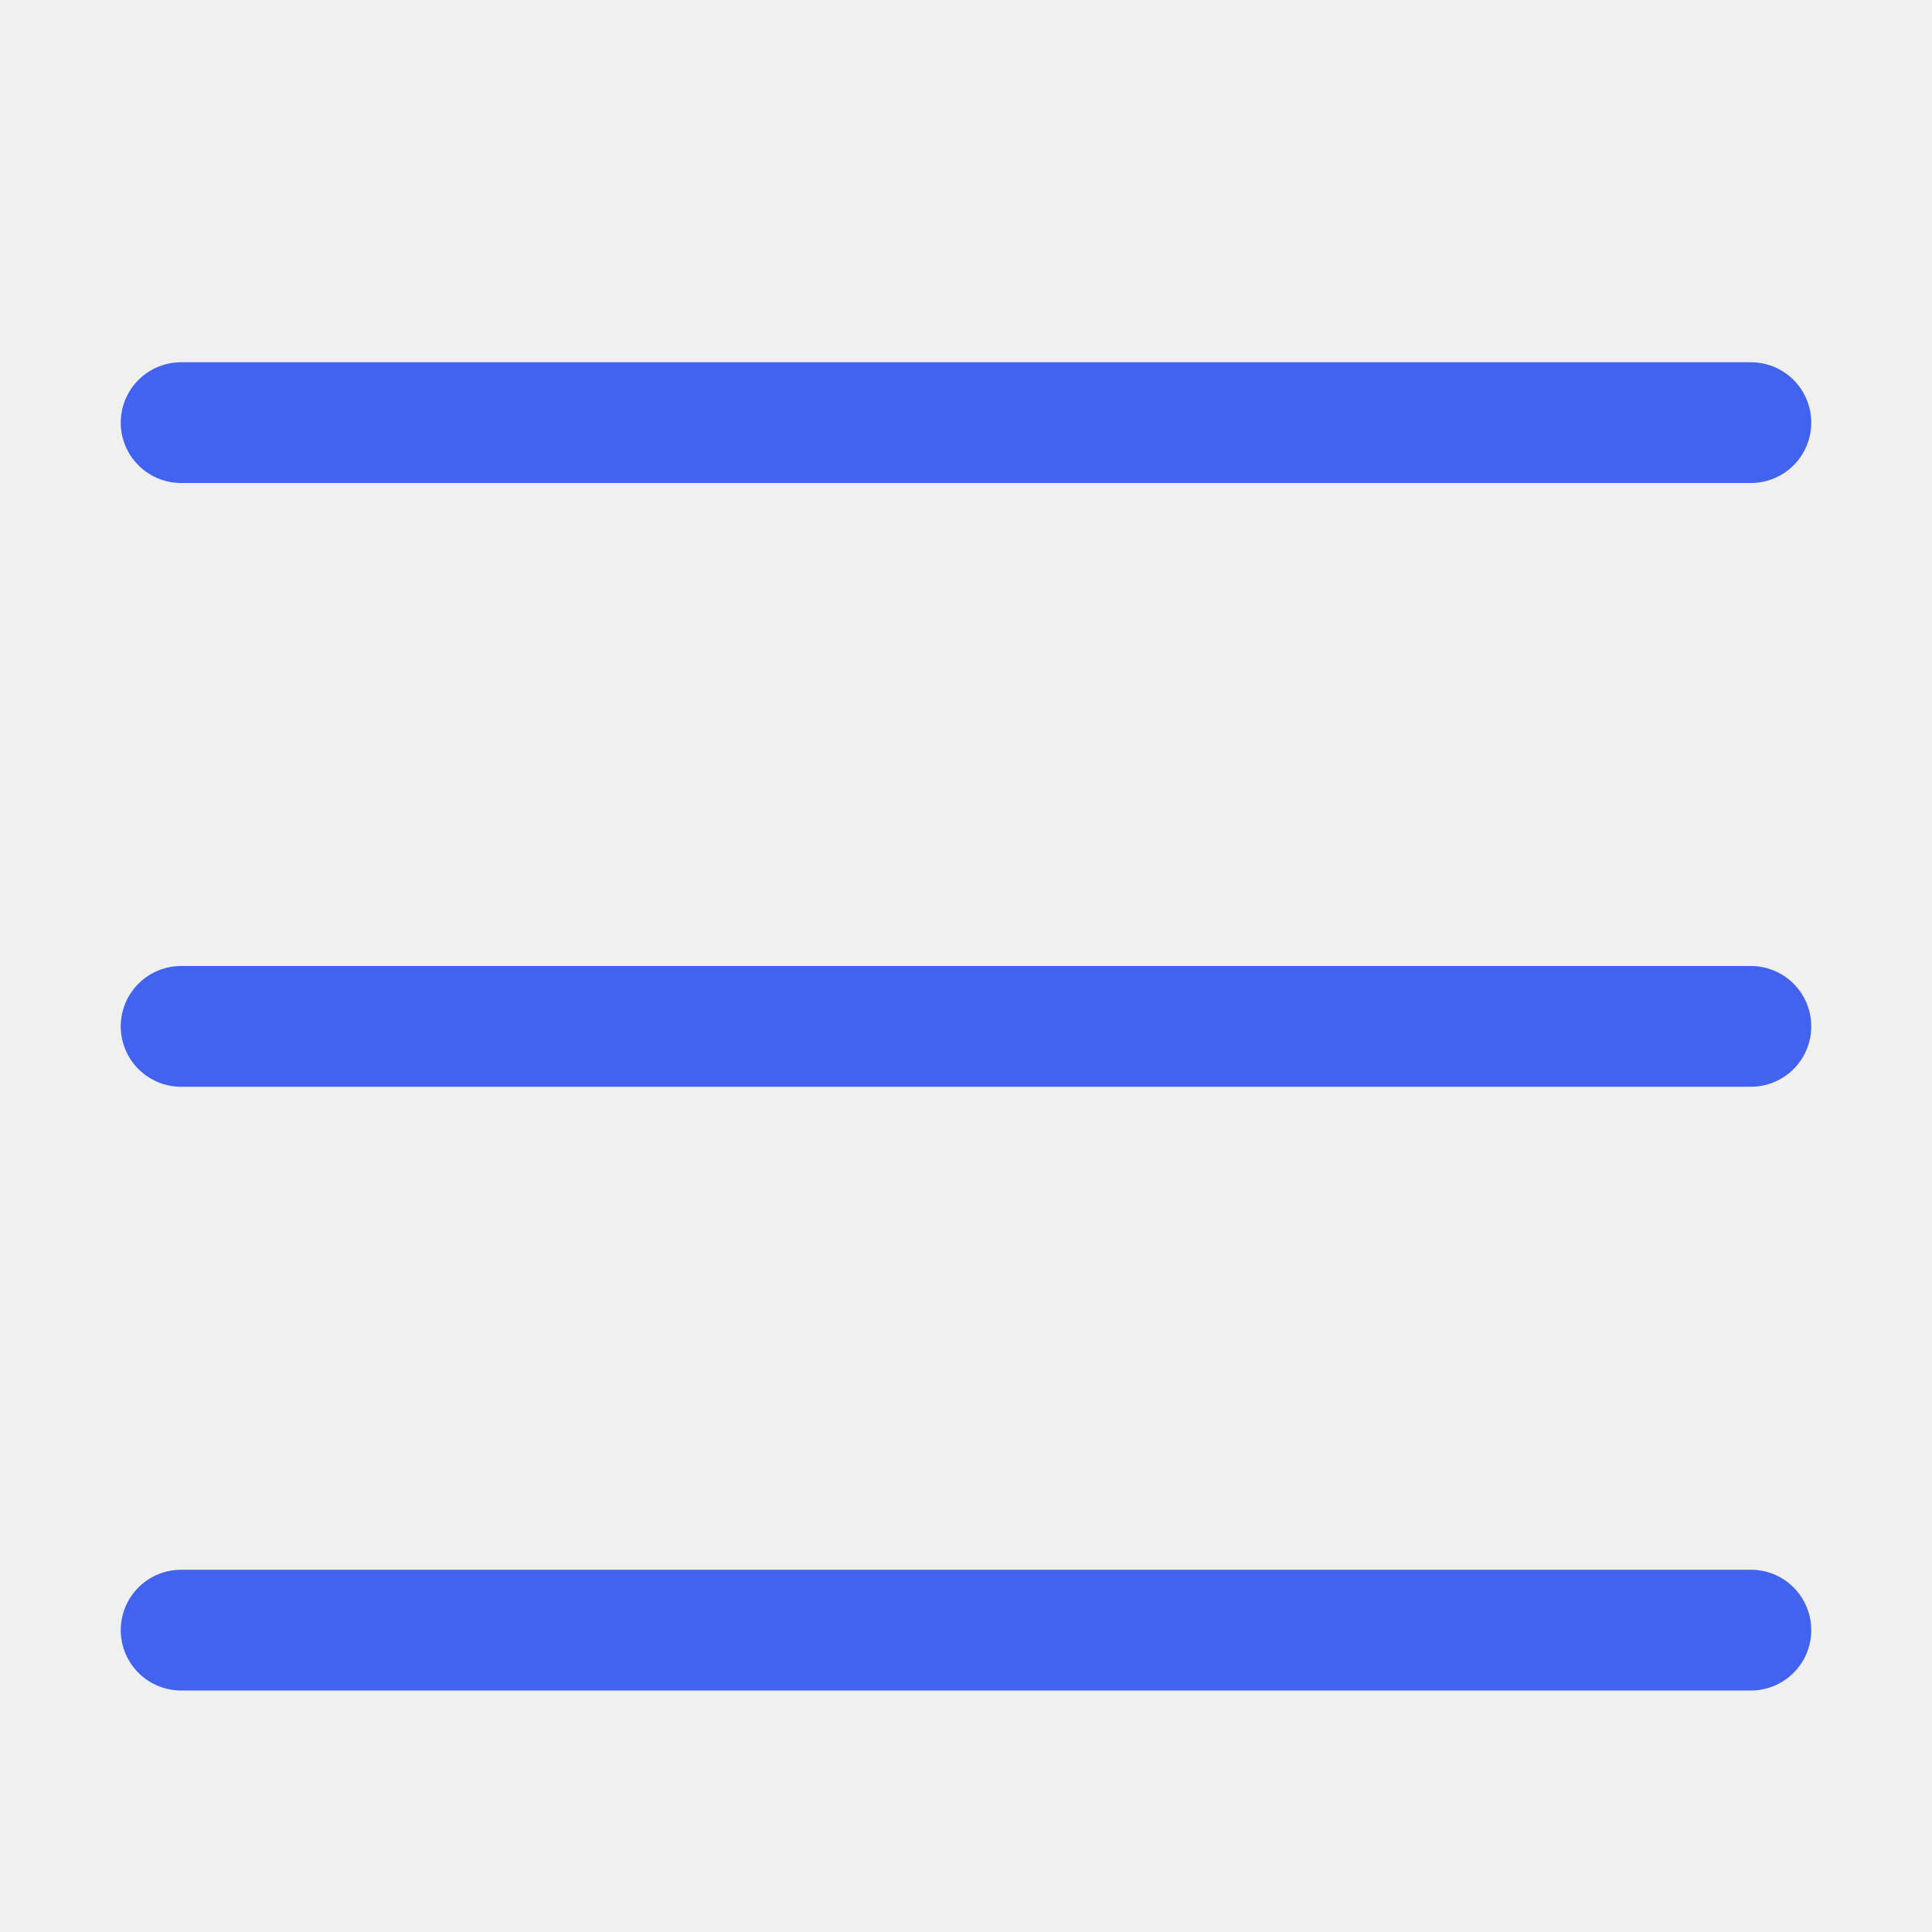
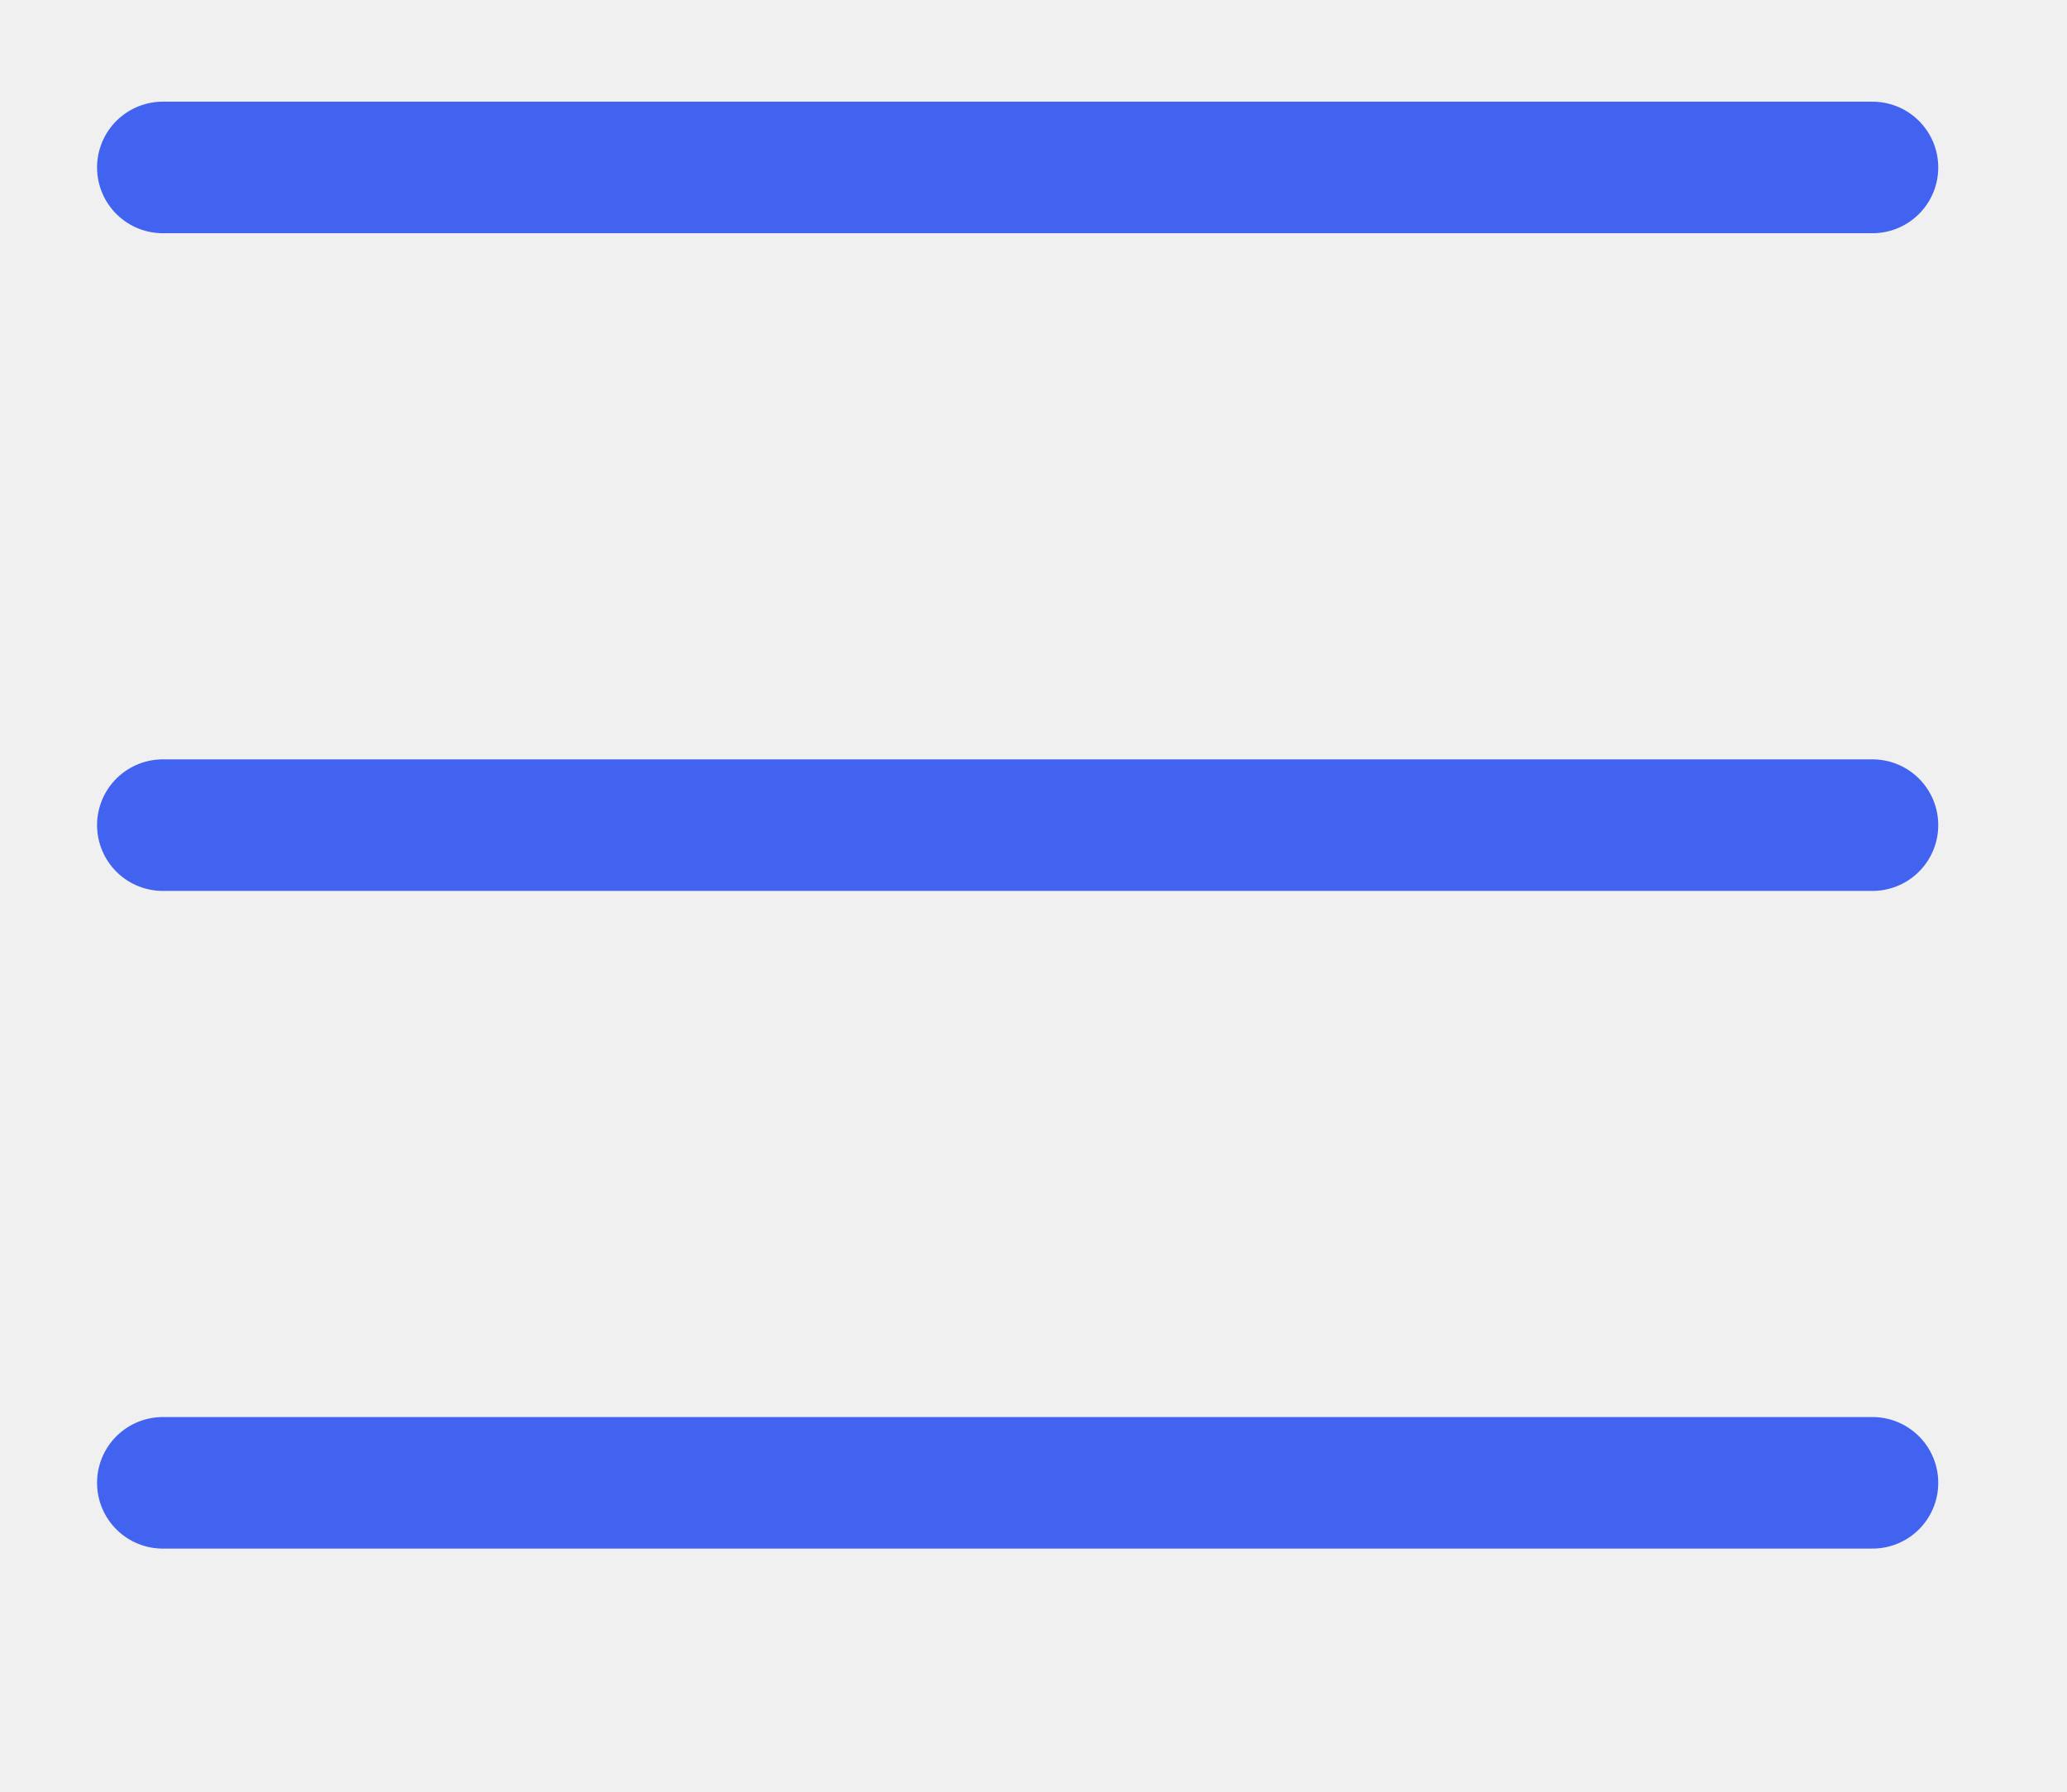
- <svg xmlns="http://www.w3.org/2000/svg" viewBox="48 272 16 16" width="16px" height="16px">
+ <svg xmlns="http://www.w3.org/2000/svg" viewBox="-51.738 290.227 15.717 13.622" width="15.717px" height="13.622px" style="enable-background:new 0 0 400 1000;">
  <defs>
-     <style>.cls-1,.cls-100,.cls-101,.cls-103,.cls-104,.cls-109,.cls-117,.cls-118,.cls-126,.cls-133,.cls-134,.cls-137,.cls-149,.cls-152,.cls-153,.cls-154,.cls-156,.cls-157,.cls-158,.cls-165,.cls-17,.cls-18,.cls-19,.cls-20,.cls-22,.cls-23,.cls-27,.cls-28,.cls-29,.cls-3,.cls-30,.cls-31,.cls-37,.cls-38,.cls-4,.cls-40,.cls-41,.cls-42,.cls-45,.cls-46,.cls-47,.cls-5,.cls-66,.cls-67,.cls-68,.cls-7,.cls-83,.cls-87,.cls-9,.cls-92,.cls-93,.cls-97,.cls-99{fill:none;}.cls-127,.cls-166,.cls-2,.cls-33,.cls-91{fill:#4262F0;}.cls-100,.cls-11,.cls-125,.cls-127,.cls-134,.cls-137,.cls-138,.cls-148,.cls-166,.cls-2,.cls-40,.cls-41,.cls-87,.cls-91{stroke:#4262F0;}.cls-10,.cls-100,.cls-101,.cls-103,.cls-104,.cls-107,.cls-109,.cls-11,.cls-12,.cls-126,.cls-13,.cls-132,.cls-148,.cls-157,.cls-158,.cls-16,.cls-166,.cls-171,.cls-19,.cls-2,.cls-20,.cls-27,.cls-28,.cls-29,.cls-37,.cls-38,.cls-4,.cls-41,.cls-43,.cls-44,.cls-45,.cls-66,.cls-67,.cls-68,.cls-7,.cls-81,.cls-84,.cls-85,.cls-87,.cls-92,.cls-93,.cls-94,.cls-95,.cls-96,.cls-99{stroke-miterlimit:10;}.cls-110,.cls-133,.cls-153,.cls-27,.cls-3,.cls-84{stroke:#fff;}.cls-103,.cls-104,.cls-105,.cls-107,.cls-108,.cls-110,.cls-117,.cls-118,.cls-119,.cls-120,.cls-121,.cls-122,.cls-123,.cls-124,.cls-125,.cls-127,.cls-128,.cls-129,.cls-133,.cls-135,.cls-136,.cls-137,.cls-138,.cls-149,.cls-150,.cls-152,.cls-153,.cls-154,.cls-155,.cls-156,.cls-158,.cls-159,.cls-17,.cls-18,.cls-19,.cls-20,.cls-22,.cls-24,.cls-25,.cls-27,.cls-29,.cls-3,.cls-31,.cls-37,.cls-39,.cls-40,.cls-41,.cls-42,.cls-46,.cls-5,.cls-64,.cls-66,.cls-68,.cls-7,.cls-83,.cls-85,.cls-88,.cls-89,.cls-90,.cls-91,.cls-92,.cls-93,.cls-96,.cls-97,.cls-99{stroke-linecap:round;}.cls-105,.cls-108,.cls-110,.cls-117,.cls-118,.cls-119,.cls-120,.cls-121,.cls-122,.cls-123,.cls-124,.cls-125,.cls-127,.cls-128,.cls-129,.cls-133,.cls-134,.cls-135,.cls-136,.cls-137,.cls-138,.cls-149,.cls-150,.cls-153,.cls-154,.cls-155,.cls-159,.cls-165,.cls-17,.cls-18,.cls-22,.cls-23,.cls-24,.cls-25,.cls-3,.cls-30,.cls-31,.cls-35,.cls-39,.cls-40,.cls-42,.cls-46,.cls-47,.cls-5,.cls-64,.cls-83,.cls-88,.cls-89,.cls-90,.cls-91,.cls-97{stroke-linejoin:round;}.cls-10,.cls-108,.cls-150,.cls-154,.cls-157,.cls-158,.cls-16,.cls-23,.cls-25,.cls-28,.cls-29,.cls-30,.cls-31,.cls-35,.cls-39,.cls-4,.cls-47,.cls-5,.cls-7,.cls-85{stroke:#4262F0;}.cls-24,.cls-6{fill:#7c869c;}.cls-108,.cls-150,.cls-16,.cls-163,.cls-25,.cls-8,.cls-85{fill:#4262F0;}.cls-148,.cls-21,.cls-86,.cls-9{opacity:0;}.cls-10,.cls-11,.cls-110,.cls-111,.cls-12,.cls-135,.cls-136,.cls-138,.cls-14,.cls-148,.cls-161,.cls-21,.cls-35,.cls-39,.cls-44,.cls-64,.cls-84,.cls-86,.cls-88,.cls-94{fill:#fff;}.cls-101,.cls-12,.cls-13,.cls-159,.cls-17,.cls-19,.cls-42,.cls-67,.cls-68,.cls-88,.cls-89{stroke:#31b491;}.cls-13,.cls-15,.cls-159,.cls-89{fill:#31b491;}.cls-100,.cls-103,.cls-104,.cls-105,.cls-159,.cls-17,.cls-18,.cls-28,.cls-29,.cls-30,.cls-31,.cls-67,.cls-68,.cls-93,.cls-95,.cls-96{stroke-width:2px;}.cls-18,.cls-45,.cls-46,.cls-81,.cls-92,.cls-93{stroke:#f07d42;}.cls-156,.cls-165,.cls-171,.cls-20,.cls-38,.cls-43,.cls-83,.cls-94{stroke:#ec4243;}.cls-107,.cls-132,.cls-22,.cls-90,.cls-99{stroke:#1f2229;}.cls-23{stroke-linecap:square;}.cls-24,.cls-64{stroke:#7c869c;}.cls-171,.cls-26,.cls-43{fill:#ec4243;}.cls-32,.cls-81{fill:#f07d42;}.cls-105,.cls-120,.cls-34{fill:#99a1b2;}.cls-36{clip-path:url(#clip-path);}.cls-104,.cls-37,.cls-44{stroke:#d3d7de;}.cls-48{fill:#ec1c24;}.cls-49{fill:#0057a7;}.cls-50{fill:#006838;}.cls-51{fill:#f48120;}.cls-52{fill:url(#linear-gradient);}.cls-53{fill:url(#linear-gradient-2);}.cls-54{fill:url(#linear-gradient-3);}.cls-55{fill:url(#linear-gradient-4);}.cls-56{fill:url(#linear-gradient-5);}.cls-57{fill:url(#linear-gradient-6);}.cls-58{fill:url(#linear-gradient-7);}.cls-59{fill:url(#linear-gradient-8);}.cls-60{fill:url(#linear-gradient-9);}.cls-61{fill:url(#linear-gradient-10);}.cls-62{fill:url(#linear-gradient-11);}.cls-63{fill:url(#linear-gradient-12);}.cls-65{clip-path:url(#clip-path-2);}.cls-103,.cls-105,.cls-117,.cls-120,.cls-66{stroke:#99a1b2;}.cls-69{fill:#e64a19;}.cls-70{fill:#5a2479;}.cls-71{fill:#8034ad;}.cls-72{fill:#f2f2f2;}.cls-73{fill:#f14336;}.cls-74{fill:#d32e2a;}.cls-75{fill:#ffd15c;}.cls-76{fill:#f8b64c;}.cls-77{fill:#40596b;}.cls-78{fill:#cdd6e0;}.cls-79{fill:#ff7058;}.cls-80{fill:#b8642f;}.cls-82{fill:#d3d7de;}.cls-111,.cls-86{fill-opacity:0;}.cls-107,.cls-132,.cls-90{fill:#1f2229;}.cls-132,.cls-90{opacity:0.6;}.cls-155,.cls-95,.cls-96{fill:#636c83;}.cls-135,.cls-136,.cls-155,.cls-95,.cls-96{stroke:#636c83;}.cls-97{stroke:#892320;}.cls-98{fill:#e9b449;}.cls-102{fill:#337eff;}.cls-106{clip-path:url(#clip-path-3);}.cls-107{opacity:0.4;}.cls-108,.cls-127{stroke-width:0.5px;}.cls-109{stroke:#000;}.cls-112{fill:#e2e4e9;}.cls-113,.cls-119,.cls-121{fill:#c5c9d3;}.cls-114,.cls-124,.cls-125{fill:#5a76f2;}.cls-115,.cls-122{fill:#899df5;}.cls-116,.cls-123{fill:#b8c4f9;}.cls-118,.cls-124{stroke:#5a76f2;}.cls-119{stroke:#bdbdbd;}.cls-121{stroke:#c5c9d3;}.cls-122{stroke:#899df5;}.cls-123{stroke:#b8c4f9;}.cls-126{stroke:#757575;}.cls-128{fill:#2b4eee;stroke:#2b4eee;}.cls-129{fill:#133bec;stroke:#133bec;}.cls-130{fill:#6442f0;}.cls-131{fill:#295394;}.cls-133{stroke-width:4px;}.cls-136,.cls-137,.cls-149,.cls-150,.cls-152,.cls-153,.cls-154,.cls-155,.cls-156,.cls-157,.cls-158{stroke-width:1.5px;}.cls-139{fill:url(#linear-gradient-13);}.cls-140{fill:url(#linear-gradient-14);}.cls-141{fill:url(#linear-gradient-15);}.cls-142{fill:url(#linear-gradient-16);}.cls-143{fill:url(#linear-gradient-17);}.cls-144{fill:url(#linear-gradient-18);}.cls-145{fill:url(#linear-gradient-19);}.cls-146{fill:#2680eb;}.cls-147{fill:red;}.cls-148,.cls-166,.cls-171{stroke-width:0;}.cls-149,.cls-152{stroke:#424857;}.cls-151{fill:#424857;}.cls-160{fill:url(#linear-gradient-20);}.cls-161,.cls-163{fill-rule:evenodd;}.cls-162{fill:#0077b5;}.cls-164{fill:url(#linear-gradient-21);}.cls-167{fill:#1ab6ff;}.cls-168{fill:#207245;}.cls-169{fill:#cb4424;}.cls-170{fill:#c50606;}</style>
+     <style>.cls-1,.cls-100,.cls-101,.cls-103,.cls-104,.cls-109,.cls-117,.cls-118,.cls-126,.cls-133,.cls-134,.cls-137,.cls-149,.cls-152,.cls-153,.cls-154,.cls-156,.cls-157,.cls-158,.cls-165,.cls-17,.cls-18,.cls-19,.cls-20,.cls-22,.cls-23,.cls-27,.cls-28,.cls-29,.cls-3,.cls-30,.cls-31,.cls-37,.cls-38,.cls-4,.cls-40,.cls-41,.cls-42,.cls-45,.cls-46,.cls-47,.cls-5,.cls-66,.cls-67,.cls-68,.cls-7,.cls-83,.cls-87,.cls-9,.cls-92,.cls-93,.cls-97,.cls-99{fill:none;}.cls-127,.cls-166,.cls-2,.cls-33,.cls-91{fill:#4262f0;}.cls-100,.cls-11,.cls-125,.cls-127,.cls-134,.cls-137,.cls-138,.cls-148,.cls-166,.cls-2,.cls-40,.cls-41,.cls-87,.cls-91{stroke:#4262f0;}.cls-10,.cls-100,.cls-101,.cls-103,.cls-104,.cls-107,.cls-109,.cls-11,.cls-12,.cls-126,.cls-13,.cls-132,.cls-148,.cls-157,.cls-158,.cls-16,.cls-166,.cls-171,.cls-19,.cls-2,.cls-20,.cls-27,.cls-28,.cls-29,.cls-37,.cls-38,.cls-4,.cls-41,.cls-43,.cls-44,.cls-45,.cls-66,.cls-67,.cls-68,.cls-7,.cls-81,.cls-84,.cls-85,.cls-87,.cls-92,.cls-93,.cls-94,.cls-95,.cls-96,.cls-99{stroke-miterlimit:10;}.cls-110,.cls-133,.cls-153,.cls-27,.cls-3,.cls-84{stroke:#fff;}.cls-103,.cls-104,.cls-105,.cls-107,.cls-108,.cls-110,.cls-117,.cls-118,.cls-119,.cls-120,.cls-121,.cls-122,.cls-123,.cls-124,.cls-125,.cls-127,.cls-128,.cls-129,.cls-133,.cls-135,.cls-136,.cls-137,.cls-138,.cls-149,.cls-150,.cls-152,.cls-153,.cls-154,.cls-155,.cls-156,.cls-158,.cls-159,.cls-17,.cls-18,.cls-19,.cls-20,.cls-22,.cls-24,.cls-25,.cls-27,.cls-29,.cls-3,.cls-31,.cls-37,.cls-39,.cls-40,.cls-41,.cls-42,.cls-46,.cls-5,.cls-64,.cls-66,.cls-68,.cls-7,.cls-83,.cls-85,.cls-88,.cls-89,.cls-90,.cls-91,.cls-92,.cls-93,.cls-96,.cls-97,.cls-99{stroke-linecap:round;}.cls-105,.cls-108,.cls-110,.cls-117,.cls-118,.cls-119,.cls-120,.cls-121,.cls-122,.cls-123,.cls-124,.cls-125,.cls-127,.cls-128,.cls-129,.cls-133,.cls-134,.cls-135,.cls-136,.cls-137,.cls-138,.cls-149,.cls-150,.cls-153,.cls-154,.cls-155,.cls-159,.cls-165,.cls-17,.cls-18,.cls-22,.cls-23,.cls-24,.cls-25,.cls-3,.cls-30,.cls-31,.cls-35,.cls-39,.cls-40,.cls-42,.cls-46,.cls-47,.cls-5,.cls-64,.cls-83,.cls-88,.cls-89,.cls-90,.cls-91,.cls-97{stroke-linejoin:round;}.cls-10,.cls-108,.cls-150,.cls-154,.cls-157,.cls-158,.cls-16,.cls-23,.cls-25,.cls-28,.cls-29,.cls-30,.cls-31,.cls-35,.cls-39,.cls-4,.cls-47,.cls-5,.cls-7,.cls-85{stroke:#586074;}.cls-24,.cls-6{fill:#7c869c;}.cls-108,.cls-150,.cls-16,.cls-163,.cls-25,.cls-8,.cls-85{fill:#586074;}.cls-148,.cls-21,.cls-86,.cls-9{opacity:0;}.cls-10,.cls-11,.cls-110,.cls-111,.cls-12,.cls-135,.cls-136,.cls-138,.cls-14,.cls-148,.cls-161,.cls-21,.cls-35,.cls-39,.cls-44,.cls-64,.cls-84,.cls-86,.cls-88,.cls-94{fill:#fff;}.cls-101,.cls-12,.cls-13,.cls-159,.cls-17,.cls-19,.cls-42,.cls-67,.cls-68,.cls-88,.cls-89{stroke:#31b491;}.cls-13,.cls-15,.cls-159,.cls-89{fill:#31b491;}.cls-100,.cls-103,.cls-104,.cls-105,.cls-159,.cls-17,.cls-18,.cls-28,.cls-29,.cls-30,.cls-31,.cls-67,.cls-68,.cls-93,.cls-95,.cls-96{stroke-width:2px;}.cls-18,.cls-45,.cls-46,.cls-81,.cls-92,.cls-93{stroke:#f07d42;}.cls-156,.cls-165,.cls-171,.cls-20,.cls-38,.cls-43,.cls-83,.cls-94{stroke:#ec4243;}.cls-107,.cls-132,.cls-22,.cls-90,.cls-99{stroke:#1f2229;}.cls-23{stroke-linecap:square;}.cls-24,.cls-64{stroke:#7c869c;}.cls-171,.cls-26,.cls-43{fill:#ec4243;}.cls-32,.cls-81{fill:#f07d42;}.cls-105,.cls-120,.cls-34{fill:#99a1b2;}.cls-36{clip-path:url(#clip-path);}.cls-104,.cls-37,.cls-44{stroke:#d3d7de;}.cls-48{fill:#ec1c24;}.cls-49{fill:#0057a7;}.cls-50{fill:#006838;}.cls-51{fill:#f48120;}.cls-52{fill:url(#linear-gradient);}.cls-53{fill:url(#linear-gradient-2);}.cls-54{fill:url(#linear-gradient-3);}.cls-55{fill:url(#linear-gradient-4);}.cls-56{fill:url(#linear-gradient-5);}.cls-57{fill:url(#linear-gradient-6);}.cls-58{fill:url(#linear-gradient-7);}.cls-59{fill:url(#linear-gradient-8);}.cls-60{fill:url(#linear-gradient-9);}.cls-61{fill:url(#linear-gradient-10);}.cls-62{fill:url(#linear-gradient-11);}.cls-63{fill:url(#linear-gradient-12);}.cls-65{clip-path:url(#clip-path-2);}.cls-103,.cls-105,.cls-117,.cls-120,.cls-66{stroke:#99a1b2;}.cls-69{fill:#e64a19;}.cls-70{fill:#5a2479;}.cls-71{fill:#8034ad;}.cls-72{fill:#f2f2f2;}.cls-73{fill:#f14336;}.cls-74{fill:#d32e2a;}.cls-75{fill:#ffd15c;}.cls-76{fill:#f8b64c;}.cls-77{fill:#40596b;}.cls-78{fill:#cdd6e0;}.cls-79{fill:#ff7058;}.cls-80{fill:#b8642f;}.cls-82{fill:#d3d7de;}.cls-111,.cls-86{fill-opacity:0;}.cls-107,.cls-132,.cls-90{fill:#1f2229;}.cls-132,.cls-90{opacity:0.6;}.cls-155,.cls-95,.cls-96{fill:#636c83;}.cls-135,.cls-136,.cls-155,.cls-95,.cls-96{stroke:#636c83;}.cls-97{stroke:#892320;}.cls-98{fill:#e9b449;}.cls-102{fill:#337eff;}.cls-106{clip-path:url(#clip-path-3);}.cls-107{opacity:0.4;}.cls-108,.cls-127{stroke-width:0.5px;}.cls-109{stroke:#000;}.cls-112{fill:#e2e4e9;}.cls-113,.cls-119,.cls-121{fill:#c5c9d3;}.cls-114,.cls-124,.cls-125{fill:#5a76f2;}.cls-115,.cls-122{fill:#899df5;}.cls-116,.cls-123{fill:#b8c4f9;}.cls-118,.cls-124{stroke:#5a76f2;}.cls-119{stroke:#bdbdbd;}.cls-121{stroke:#c5c9d3;}.cls-122{stroke:#899df5;}.cls-123{stroke:#b8c4f9;}.cls-126{stroke:#757575;}.cls-128{fill:#2b4eee;stroke:#2b4eee;}.cls-129{fill:#133bec;stroke:#133bec;}.cls-130{fill:#6442f0;}.cls-131{fill:#295394;}.cls-133{stroke-width:4px;}.cls-136,.cls-137,.cls-149,.cls-150,.cls-152,.cls-153,.cls-154,.cls-155,.cls-156,.cls-157,.cls-158{stroke-width:1.5px;}.cls-139{fill:url(#linear-gradient-13);}.cls-140{fill:url(#linear-gradient-14);}.cls-141{fill:url(#linear-gradient-15);}.cls-142{fill:url(#linear-gradient-16);}.cls-143{fill:url(#linear-gradient-17);}.cls-144{fill:url(#linear-gradient-18);}.cls-145{fill:url(#linear-gradient-19);}.cls-146{fill:#2680eb;}.cls-147{fill:red;}.cls-148,.cls-166,.cls-171{stroke-width:0;}.cls-149,.cls-152{stroke:#424857;}.cls-151{fill:#424857;}.cls-160{fill:url(#linear-gradient-20);}.cls-161,.cls-163{fill-rule:evenodd;}.cls-162{fill:#0077b5;}.cls-164{fill:url(#linear-gradient-21);}.cls-167{fill:#1ab6ff;}.cls-168{fill:#207245;}.cls-169{fill:#cb4424;}.cls-170{fill:#c50606;}</style>
  </defs>
-   <line class="cls-39" x1="49.5" y1="275.5" x2="62.5" y2="275.5" />
-   <line class="cls-39" x1="49.5" y1="280.5" x2="62.5" y2="280.5" />
-   <line class="cls-39" x1="49.5" y1="285.5" x2="62.5" y2="285.5" />
-   <rect class="cls-9" x="48" y="272" width="16" height="16" />
+   <line class="cls-138" x1="-50.5" y1="291.5" x2="-37.5" y2="291.5" />
+   <line class="cls-138" x1="-50.5" y1="296.5" x2="-37.5" y2="296.5" />
+   <line class="cls-138" x1="-50.5" y1="301.5" x2="-37.5" y2="301.5" />
+   <rect class="cls-9" y="288" width="16" height="16" x="-52" />
</svg>
